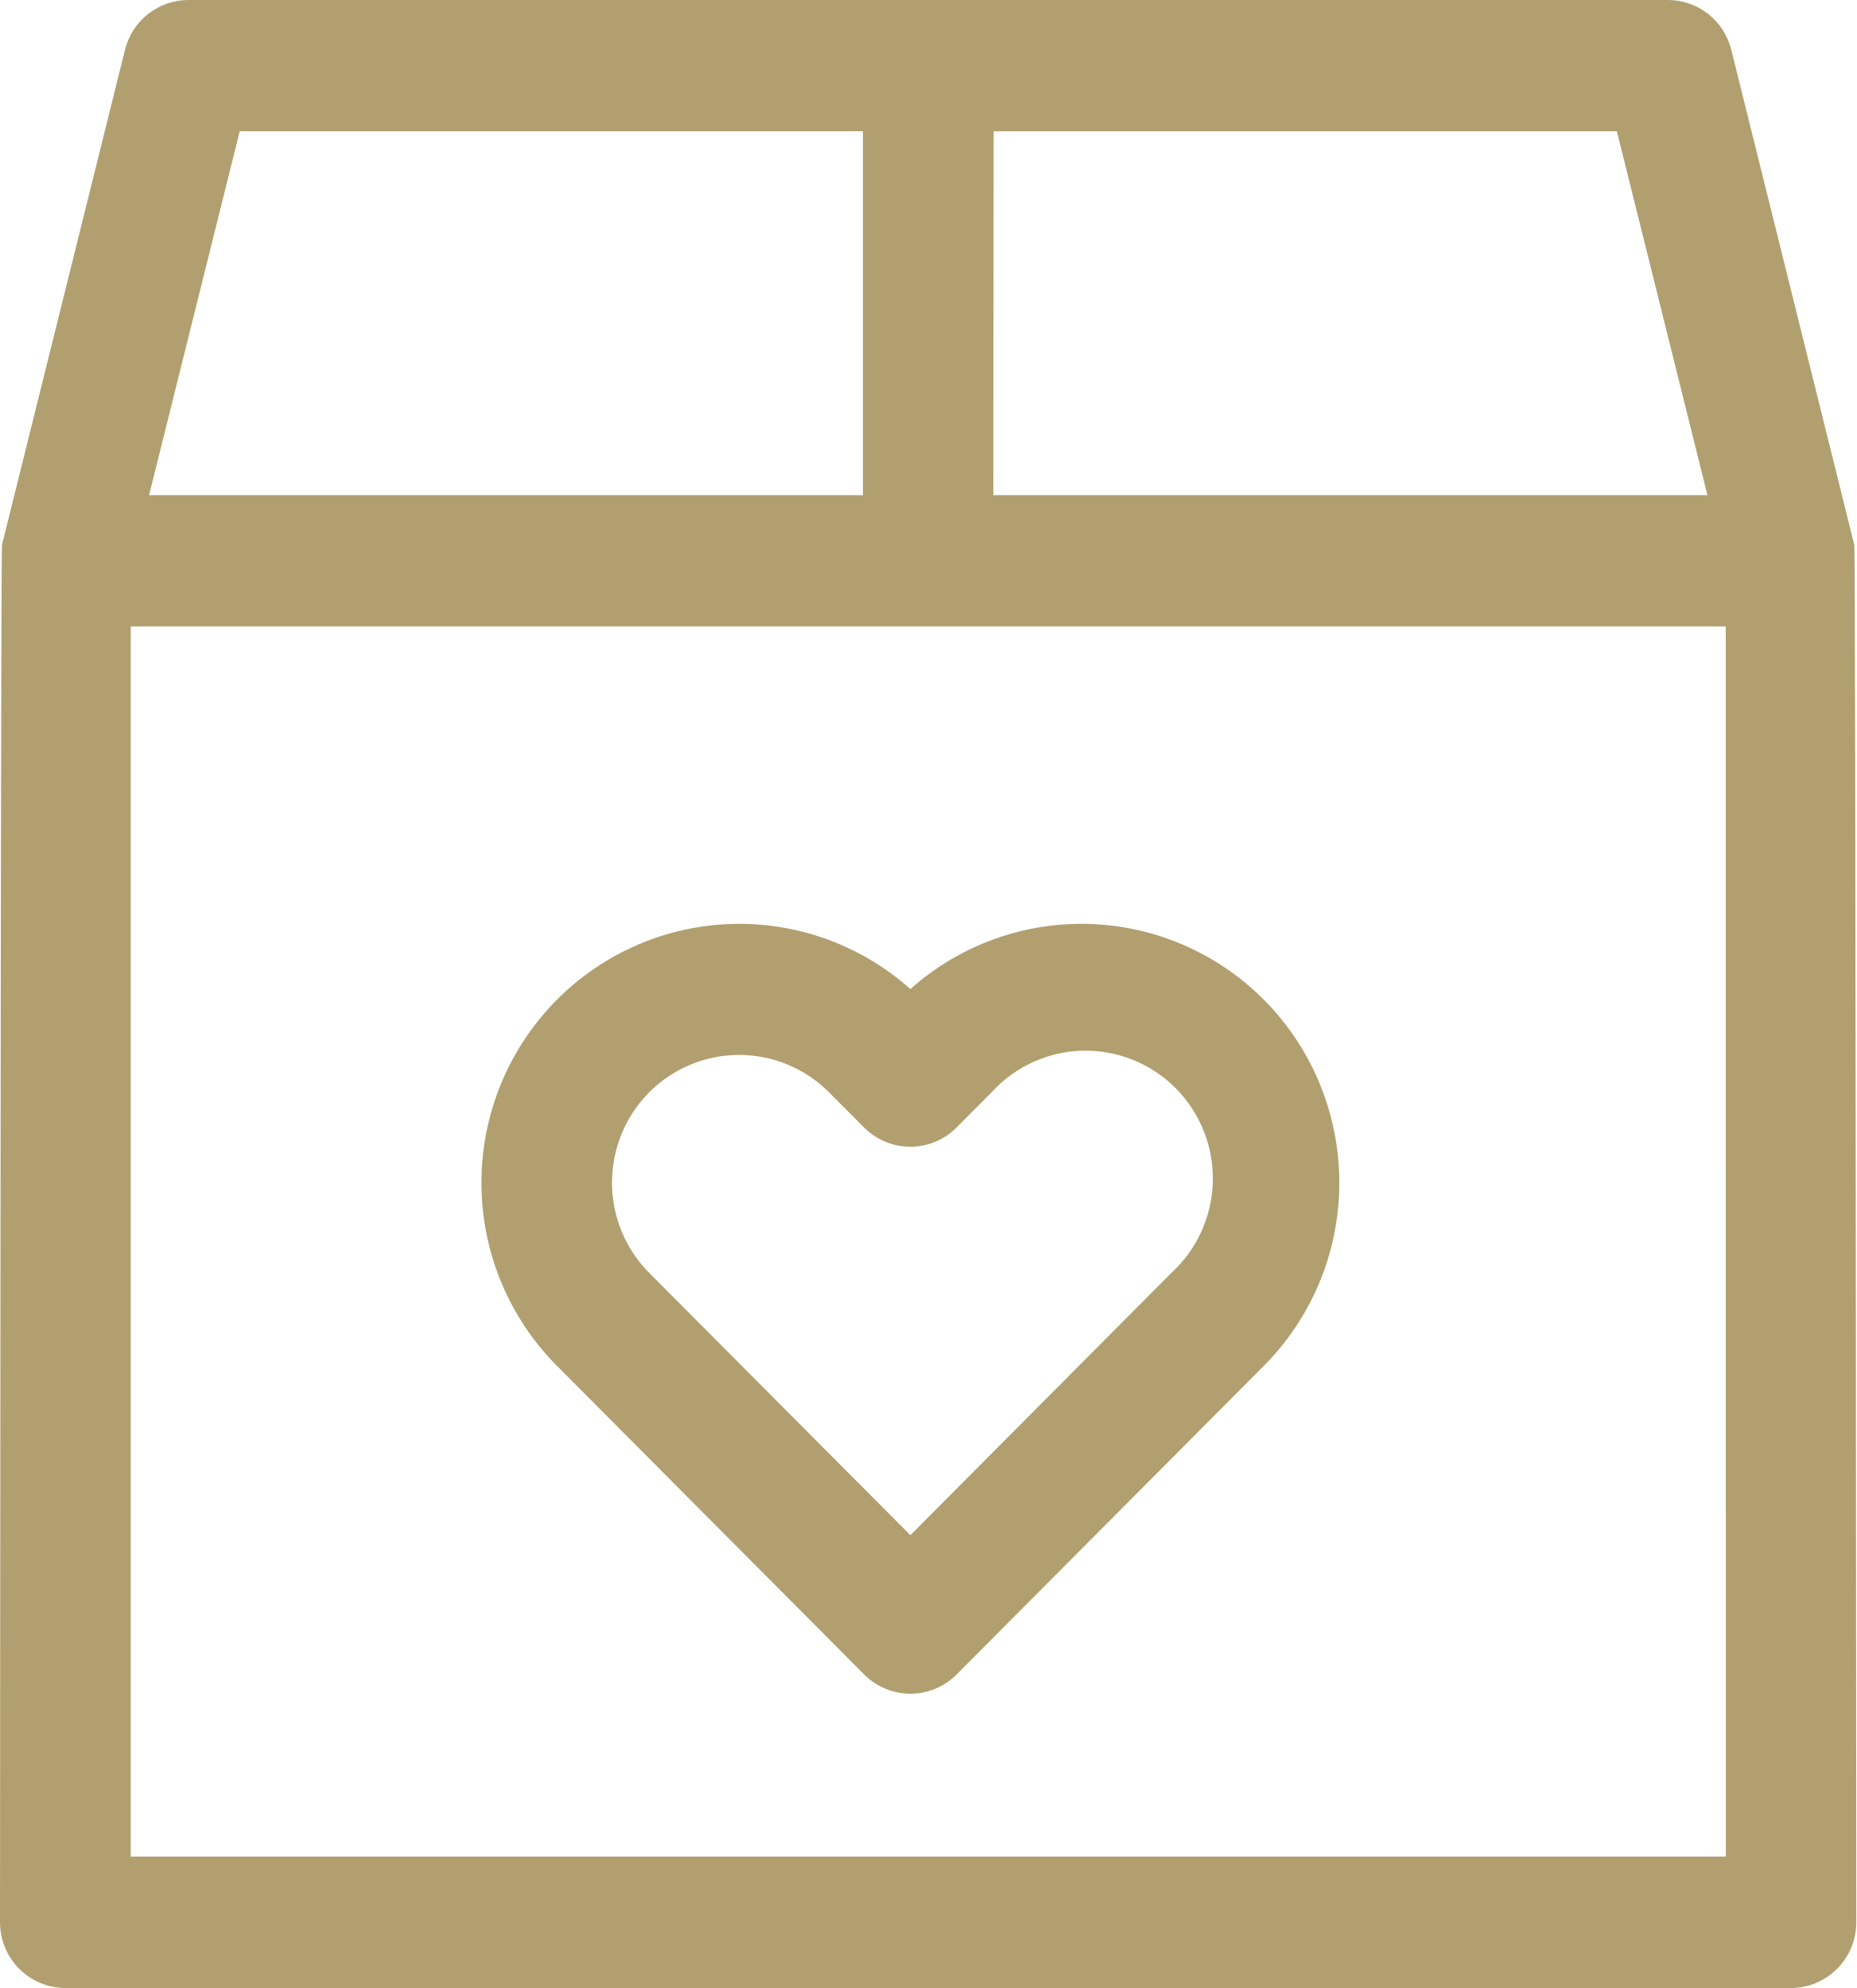
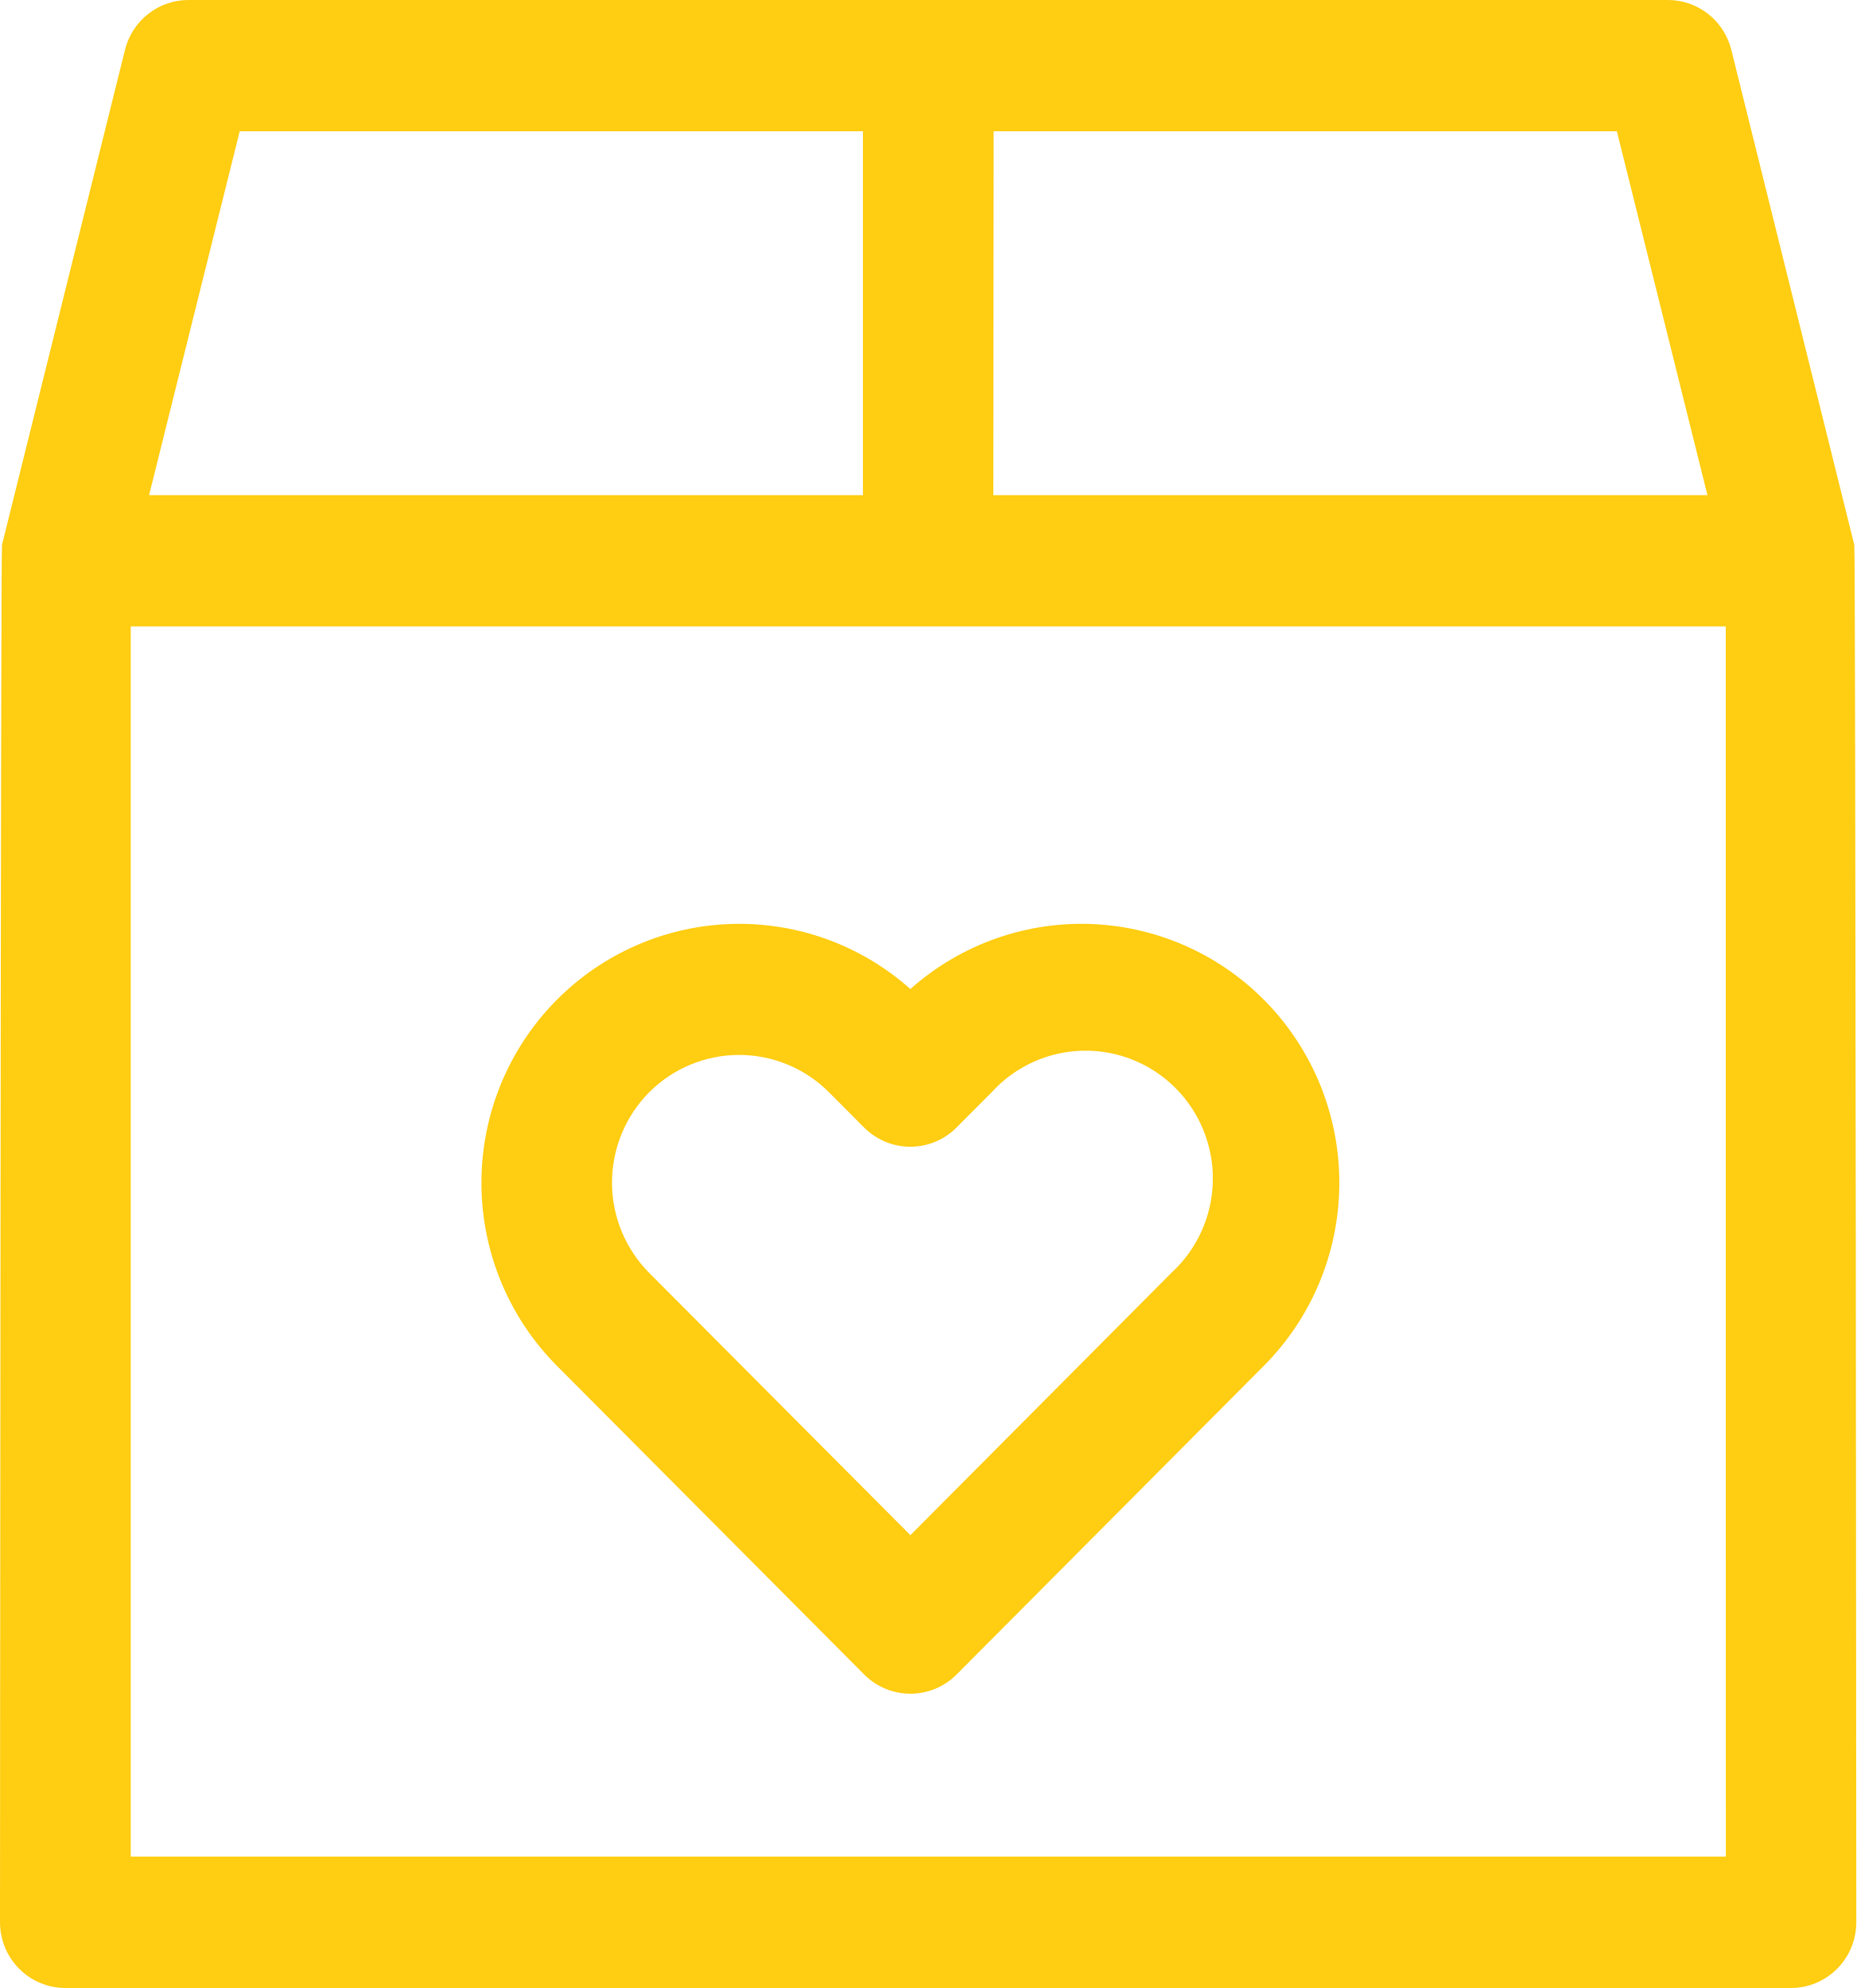
- <svg xmlns="http://www.w3.org/2000/svg" fill="#B19F6F" shape-rendering="geometricPrecision" text-rendering="geometricPrecision" version="1.1" viewBox="0 0 478.02 512">
+ <svg xmlns="http://www.w3.org/2000/svg" fill="#ffcd11" shape-rendering="geometricPrecision" text-rendering="geometricPrecision" version="1.1" viewBox="0 0 478.02 512">
  <path d="m222.53 431.25c1.562 1.572 3.419 2.819 5.462 3.671s4.234 1.289 6.445 1.289 4.403-0.439 6.447-1.289 3.899-2.099 5.462-3.671l79.133-79.506c12.2-12.267 19.163-28.823 19.414-46.158 0.25-17.335-6.229-34.087-18.07-46.705s-28.107-20.108-45.352-20.885c-17.246-0.777-34.116 5.222-47.033 16.724-12.917-11.502-29.786-17.501-47.032-16.724-17.246 0.777-33.513 8.268-45.352 20.885s-18.321 29.37-18.07 46.705c0.251 17.335 7.214 33.891 19.414 46.158zm-55.353-149.94c6.144-6.159 14.471-9.618 23.152-9.618 8.68 0 17.008 3.459 23.152 9.618l8.832 8.868c1.569 1.631 3.451 2.929 5.532 3.815 2.08 0.885 4.317 1.343 6.577 1.343s4.495-0.456 6.575-1.343 3.962-2.183 5.533-3.815l8.83-8.868c2.988-3.284 6.606-5.925 10.638-7.764 4.032-1.84 8.393-2.84 12.82-2.941 4.427-0.1 8.829 0.702 12.939 2.358 4.11 1.656 7.844 4.13 10.975 7.275 3.131 3.144 5.595 6.894 7.244 11.021 1.649 4.128 2.447 8.548 2.347 12.995-0.099 4.446-1.095 8.825-2.927 12.874s-4.462 7.683-7.731 10.683l-67.226 67.565-67.26-67.547c-6.133-6.171-9.577-14.533-9.577-23.251 0-8.718 3.444-17.098 9.577-23.268z" clip-rule="evenodd" fill-rule="evenodd" stroke-width="12.397" />
-   <path d="m445.83 12.8c-0.912-3.667-3.022-6.921-5.993-9.241-2.97-2.32-6.631-3.574-10.394-3.559h-380.86c-3.764-0.015-7.423 1.238-10.394 3.559s-5.081 5.574-5.993 9.241l-31.682 127.53c-0.346 1.353-0.51 354.74-0.51 354.74-2e-3 2.227 0.433 4.433 1.282 6.491 0.849 2.058 2.094 3.926 3.664 5.499 1.57 1.573 3.434 2.82 5.485 3.668 2.051 0.848 4.248 1.281 6.466 1.273h444.28c4.467 0 8.751-1.782 11.91-4.954 3.159-3.172 4.933-7.474 4.933-11.961 0 0-0.164-353.43-0.51-354.74zm-189.95 21.01h160.49l23.325 93.715h-183.9zm-194.15 0h160.49v93.715h-183.83zm382.7 444.34h-410.76v-316.82h410.74z" clip-rule="evenodd" fill-rule="evenodd" stroke-width="12.397" fill="#B19F6F" />
+   <path d="m445.83 12.8c-0.912-3.667-3.022-6.921-5.993-9.241-2.97-2.32-6.631-3.574-10.394-3.559h-380.86c-3.764-0.015-7.423 1.238-10.394 3.559s-5.081 5.574-5.993 9.241l-31.682 127.53c-0.346 1.353-0.51 354.74-0.51 354.74-2e-3 2.227 0.433 4.433 1.282 6.491 0.849 2.058 2.094 3.926 3.664 5.499 1.57 1.573 3.434 2.82 5.485 3.668 2.051 0.848 4.248 1.281 6.466 1.273h444.28c4.467 0 8.751-1.782 11.91-4.954 3.159-3.172 4.933-7.474 4.933-11.961 0 0-0.164-353.43-0.51-354.74zm-189.95 21.01h160.49l23.325 93.715h-183.9zm-194.15 0h160.49v93.715h-183.83zm382.7 444.34h-410.76v-316.82h410.74z" clip-rule="evenodd" fill-rule="evenodd" stroke-width="12.397" fill="#ffcd11" />
</svg>
